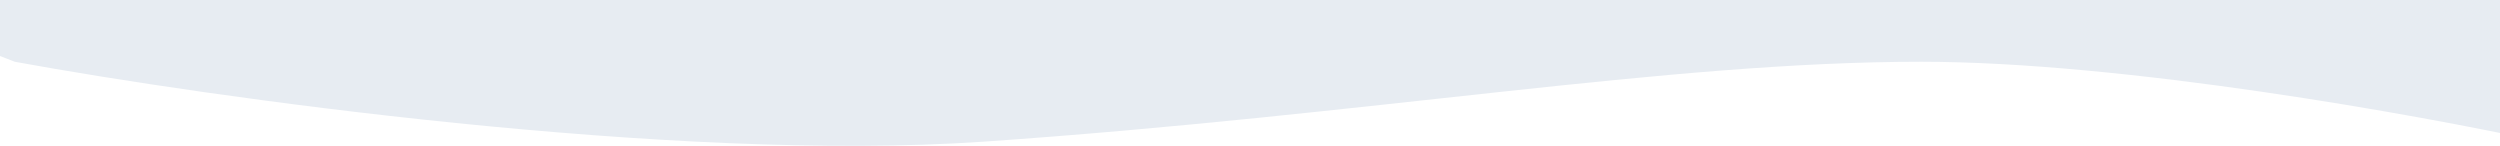
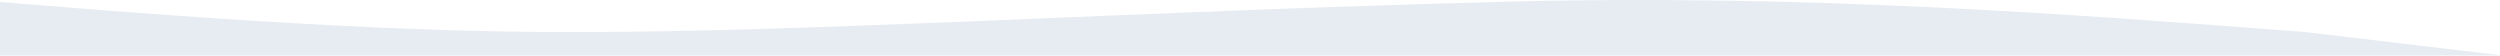
- <svg xmlns="http://www.w3.org/2000/svg" width="1440" height="84" viewBox="0 0 1440 84" fill="none">
-   <path d="M566.5 81.603C388.5 93.878 120.333 56.029 8.5 35.571L-83 0H1464V81.603C1393.5 66.259 1223.3 35.571 1106.5 35.571C960.5 35.571 789 66.259 566.5 81.603Z" fill="#E7ECF2" />
+ <svg xmlns="http://www.w3.org/2000/svg" width="1440" height="32" viewBox="0 0 1440 32" fill="none">
+   <path d="M1320.72 17.922L1328.24 18.497L1442 32L-1 32L-1 1.022C69.354 6.847 210.261 18.497 326.818 18.497C472.516 18.497 643.66 6.847 865.698 1.022C1039.91 -3.548 1192.53 8.121 1320.72 17.922Z" fill="#E7ECF2" />
</svg>
